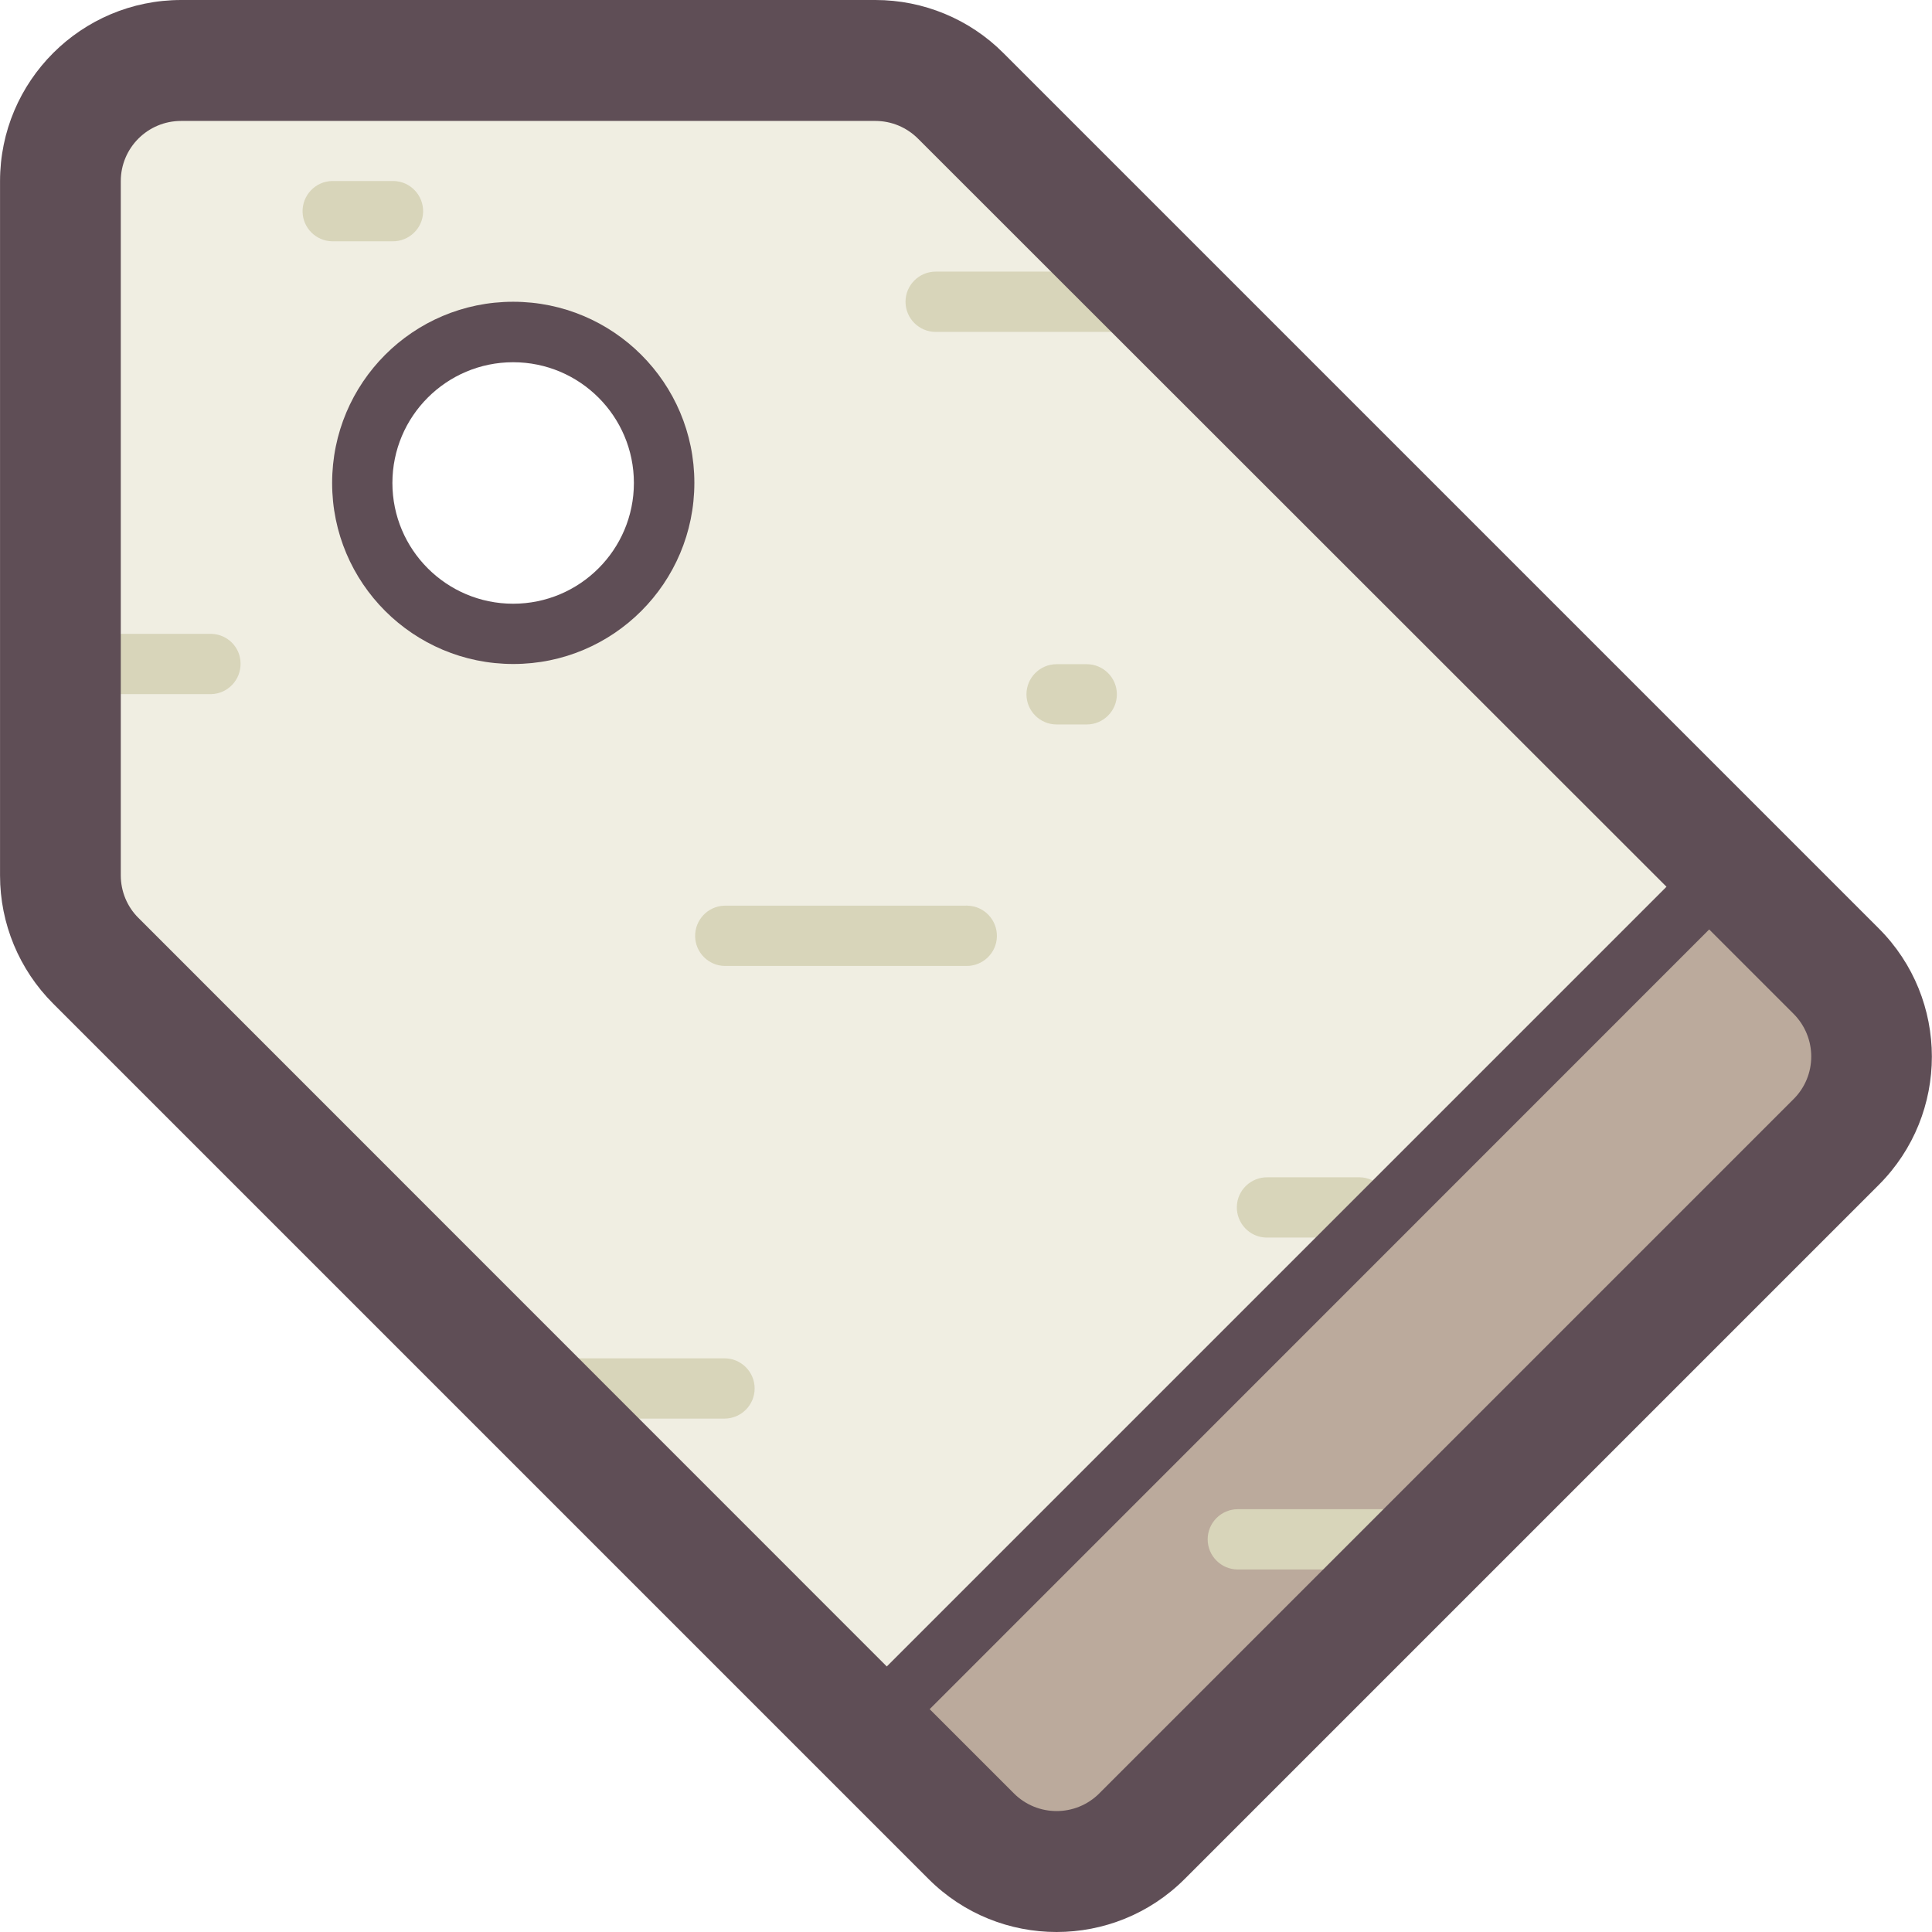
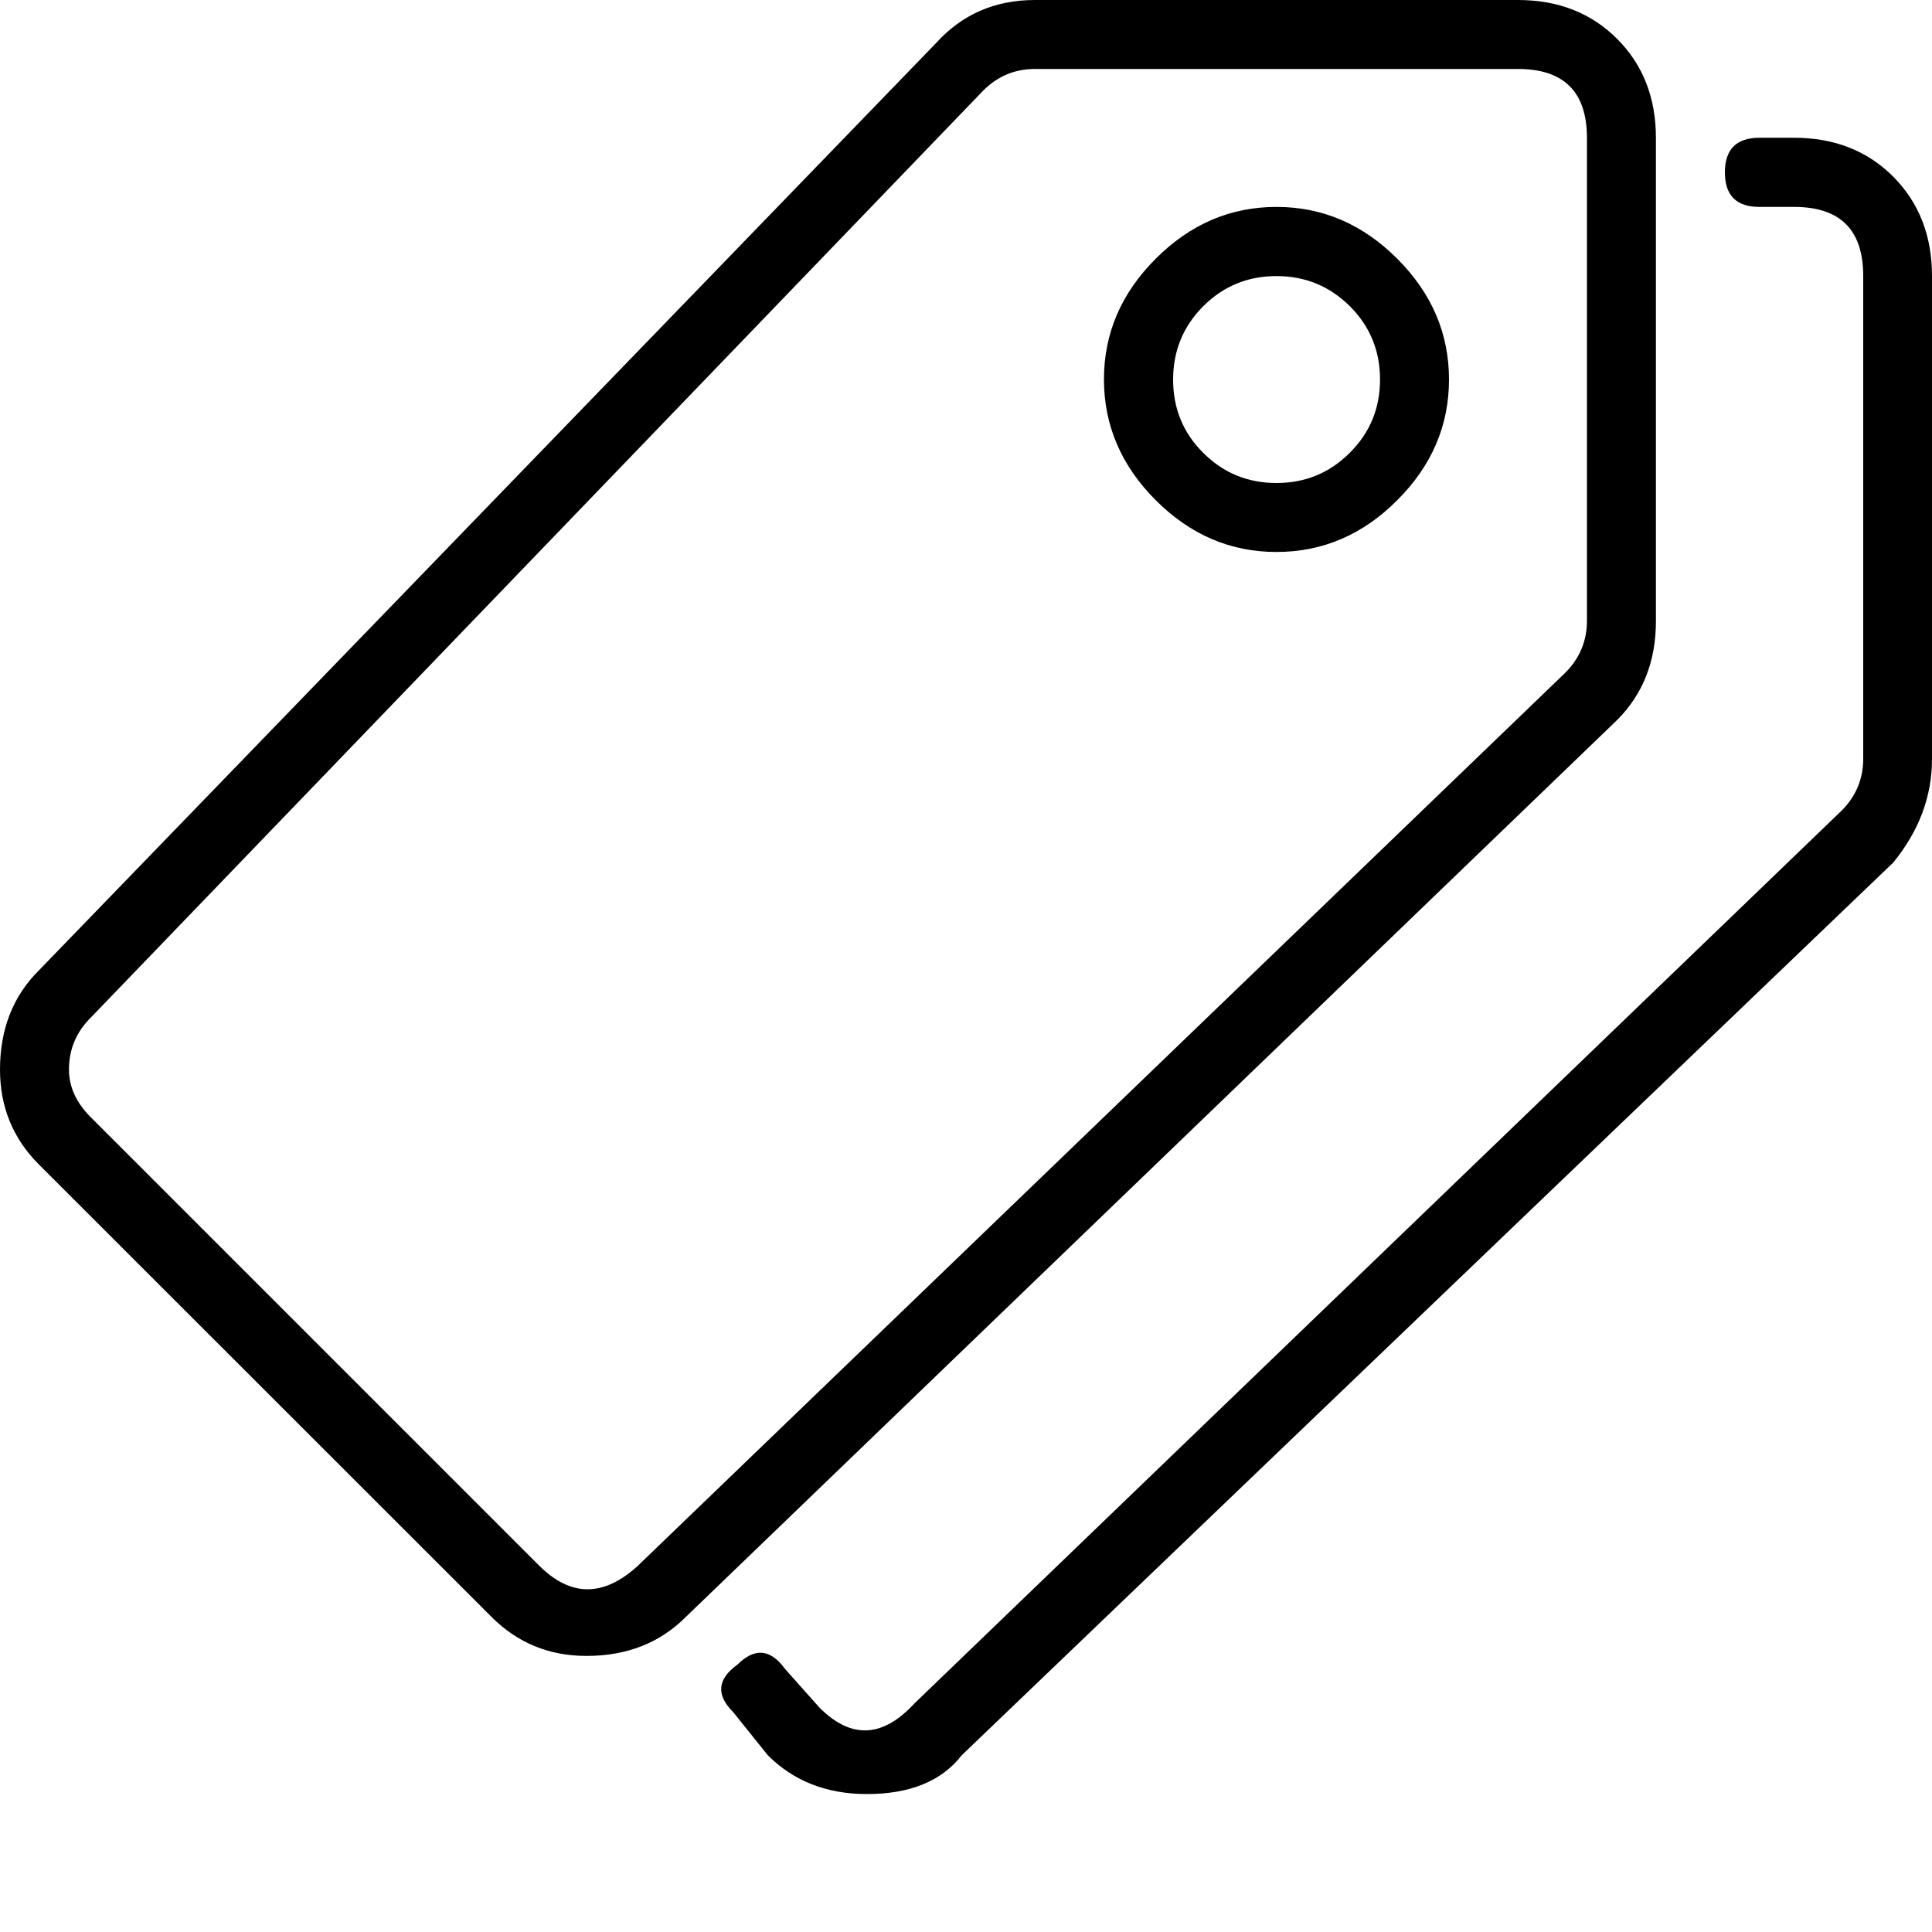
- <svg xmlns="http://www.w3.org/2000/svg" t="1590660017304" class="icon" viewBox="0 0 1024 1024" version="1.1" p-id="2845" width="200" height="200">
+ <svg xmlns="http://www.w3.org/2000/svg" t="1590683859739" class="icon" viewBox="0 0 1024 1024" version="1.1" p-id="3227" width="200" height="200">
  <defs>
    <style type="text/css" />
  </defs>
-   <path d="M973.18 514.739L509.229 50.788c-11.98-12.083-28.261-18.841-45.259-18.738H96.066c-35.326 0-63.997 28.671-63.997 63.997v368.007c0 16.998 6.656 33.278 18.738 45.259l463.951 463.951c24.984 24.984 65.533 24.984 90.517 0l368.007-368.007c24.882-24.984 24.882-65.533-0.102-90.517zM271.98 335.958c-44.132 0-79.97-35.838-79.97-79.97s35.838-79.97 79.97-79.97c44.132 0 79.97 35.838 79.97 79.97 0.102 44.132-35.736 79.97-79.97 79.97z" fill="#F0EEE2" p-id="2846" />
-   <path d="M901.299 469.276L469.295 901.28l80.073 79.97h31.947l399.954-399.954v-31.947z" fill="#BBAA9C" p-id="2847" />
-   <path d="M112.039 335.958H31.966c-8.806 0.205-15.769 7.577-15.564 16.383 0.205 8.499 7.065 15.359 15.564 15.564h79.97c8.806-0.205 15.769-7.577 15.564-16.383-0.102-8.499-6.963-15.359-15.462-15.564zM511.994 480.027H384c-8.806 0.205-15.769 7.577-15.564 16.383 0.205 8.499 7.065 15.359 15.564 15.564h127.994c8.806 0.205 16.178-6.758 16.383-15.564s-6.758-16.178-15.564-16.383c-0.307-0.102-0.512-0.102-0.819 0z m63.997-127.994h-15.974c-8.806 0-15.974 7.168-15.974 15.974s7.168 15.974 15.974 15.974h15.974c8.806 0 15.974-7.168 15.974-15.974s-7.168-15.974-15.974-15.974z m15.974-208.066h-96.046c-8.806 0-15.974 7.168-15.974 15.974s7.168 15.974 15.974 15.974h96.046c8.806 0 15.974-7.168 15.974-15.974s-7.168-15.974-15.974-15.974z m-383.981-48.023h-32.05c-8.806 0.205-15.769 7.577-15.564 16.383 0.205 8.499 7.065 15.359 15.564 15.564H207.881c8.806 0.205 16.178-6.758 16.383-15.564 0.205-8.806-6.758-16.178-15.564-16.383h-0.717zM384 719.938h-79.97c-8.806 0-15.974 7.168-15.974 15.974s7.168 15.974 15.974 15.974H384c8.806 0 15.974-7.168 15.974-15.974s-7.168-15.974-15.974-15.974z m352.034 79.97h-79.97c-8.806 0-15.974 7.168-15.974 15.974s7.168 15.974 15.974 15.974h79.97c8.806 0 15.974-7.168 15.974-15.974s-7.168-15.974-15.974-15.974z m-64.099-143.967h48.023c8.806 0.205 16.178-6.758 16.383-15.564s-6.758-16.178-15.564-16.383H671.934c-8.806-0.205-16.178 6.758-16.383 15.564s6.758 16.178 15.564 16.383h0.819z" fill="#D8D5BA" p-id="2848" />
-   <path d="M995.809 492.11L531.858 28.159C513.939 10.137 489.467 0 463.97 0H96.066C43.025 0 0.019 43.006 0.019 96.046v368.007c0 25.496 10.137 49.866 28.159 67.888l463.951 463.951c37.477 37.477 98.299 37.477 135.776 0l368.007-368.007c37.374-37.477 37.374-98.299-0.102-135.776zM470.012 883.258L73.436 486.58c-6.041-5.939-9.42-14.13-9.42-22.629V96.046c0-17.714 14.335-31.947 31.947-31.947h368.007c8.499 0 16.588 3.379 22.629 9.42L883.277 469.993 470.012 883.258zM950.551 582.627L582.646 950.532c-12.492 12.492-32.766 12.492-45.259 0l-44.644-44.644 413.163-413.266 44.644 44.644c12.595 12.595 12.595 32.869 0 45.361zM271.98 159.941c-53.041 0-95.944 43.006-95.944 96.046s43.006 95.944 96.046 95.944 95.944-43.006 95.944-96.046c0-52.938-43.006-95.944-96.046-95.944z m0 160.043c-35.326 0-63.997-28.671-63.997-63.997s28.671-63.997 63.997-63.997 63.997 28.671 63.997 63.997-28.671 63.997-63.997 63.997z" fill="#5F4E56" p-id="2849" />
+   <path d="M310.886 877.67c-19.763 0-36.557-6.861-50.278-20.582L20.582 617.165C6.861 603.443 0 586.65 0 566.886c0-21.299 6.861-38.912 20.582-52.531l475.443-491.418C509.747 7.68 527.258 0 548.557 0l256 0c21.299 0 38.81 6.861 52.531 20.582 13.722 13.722 20.582 31.232 20.582 52.531l0 256c0 21.402-6.861 38.81-20.582 52.531L363.418 857.088C349.696 870.81 332.186 877.67 310.886 877.67zM548.557 36.557c-10.65 0-19.763 3.789-27.443 11.469L48.026 539.443C40.346 547.123 36.557 556.237 36.557 566.886c0 9.114 3.789 17.51 11.469 25.19L285.696 829.747c16.794 16.794 34.304 16.794 52.531 0l491.418-473.19c7.578-7.578 11.469-16.794 11.469-27.443l0-256c0-24.371-12.186-36.557-36.557-36.557L548.557 36.557zM459.469 950.886c-21.299 0-38.81-6.861-52.531-20.582L388.608 907.469C379.392 898.253 380.211 889.958 390.861 882.278c9.114-9.114 17.51-8.294 25.19 2.253l18.33 20.582c16.794 16.794 33.485 15.974 50.278-2.253l491.418-473.19c7.578-7.578 11.469-16.794 11.469-27.443l0-256c0-24.371-12.186-36.557-36.557-36.557L932.557 109.67c-12.186 0-18.33-6.042-18.33-18.33 0-12.186 6.144-18.33 18.33-18.33l18.33 0c21.299 0 38.81 6.861 52.531 20.582C1017.139 107.418 1024 124.928 1024 146.33l0 256c0 19.763-6.861 38.093-20.582 54.886l-493.67 473.088C499.098 944.026 482.304 950.886 459.469 950.886zM740.557 265.114C722.33 283.443 700.928 292.557 676.557 292.557S630.886 283.443 612.557 265.114C594.33 246.886 585.114 225.485 585.114 201.114c0-24.371 9.114-45.67 27.443-64 18.33-18.33 39.629-27.443 64-27.443s45.67 9.114 64 27.443C758.886 155.443 768 176.845 768 201.114 768 225.485 758.886 246.886 740.557 265.114zM715.469 162.304C704.717 151.654 691.814 146.33 676.557 146.33c-15.258 0-28.16 5.325-38.81 15.974-10.65 10.65-15.974 23.654-15.974 38.912 0 15.258 5.325 28.262 15.974 38.81C648.397 250.675 661.299 256 676.557 256c15.258 0 28.16-5.325 38.81-15.974C726.118 229.376 731.443 216.371 731.443 201.114 731.443 185.958 726.118 172.954 715.469 162.304z" p-id="3228" />
</svg>
